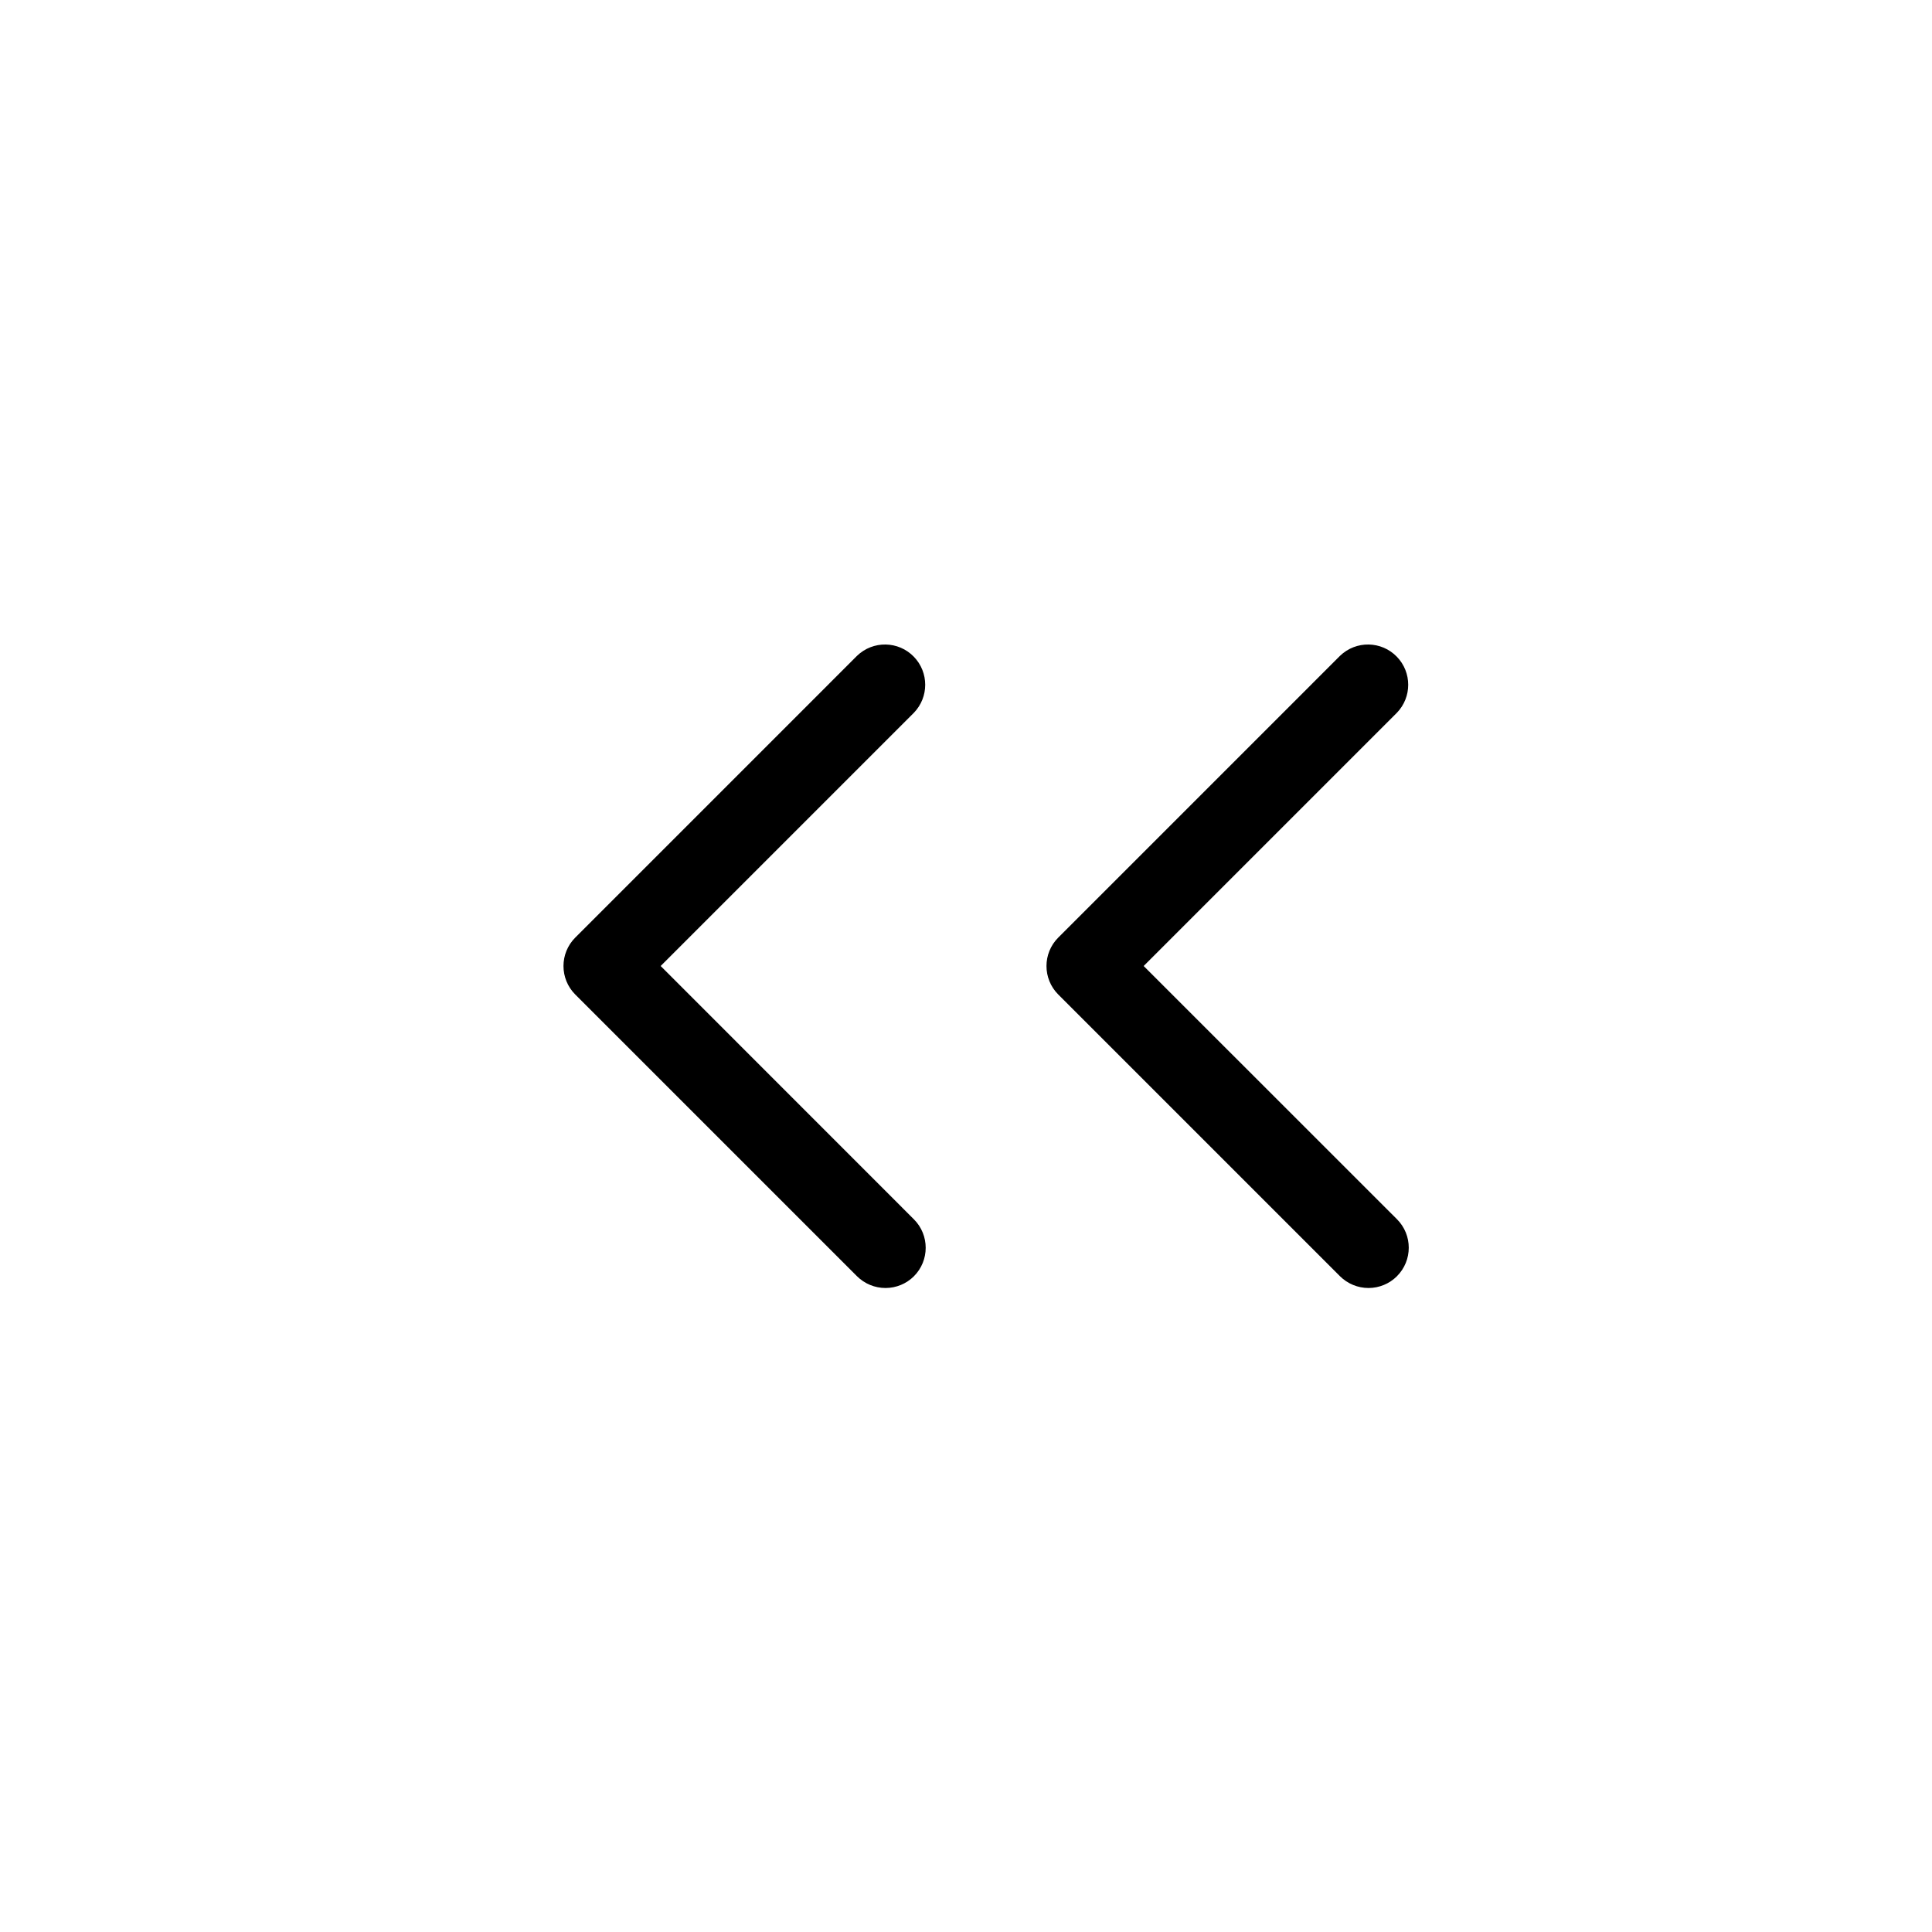
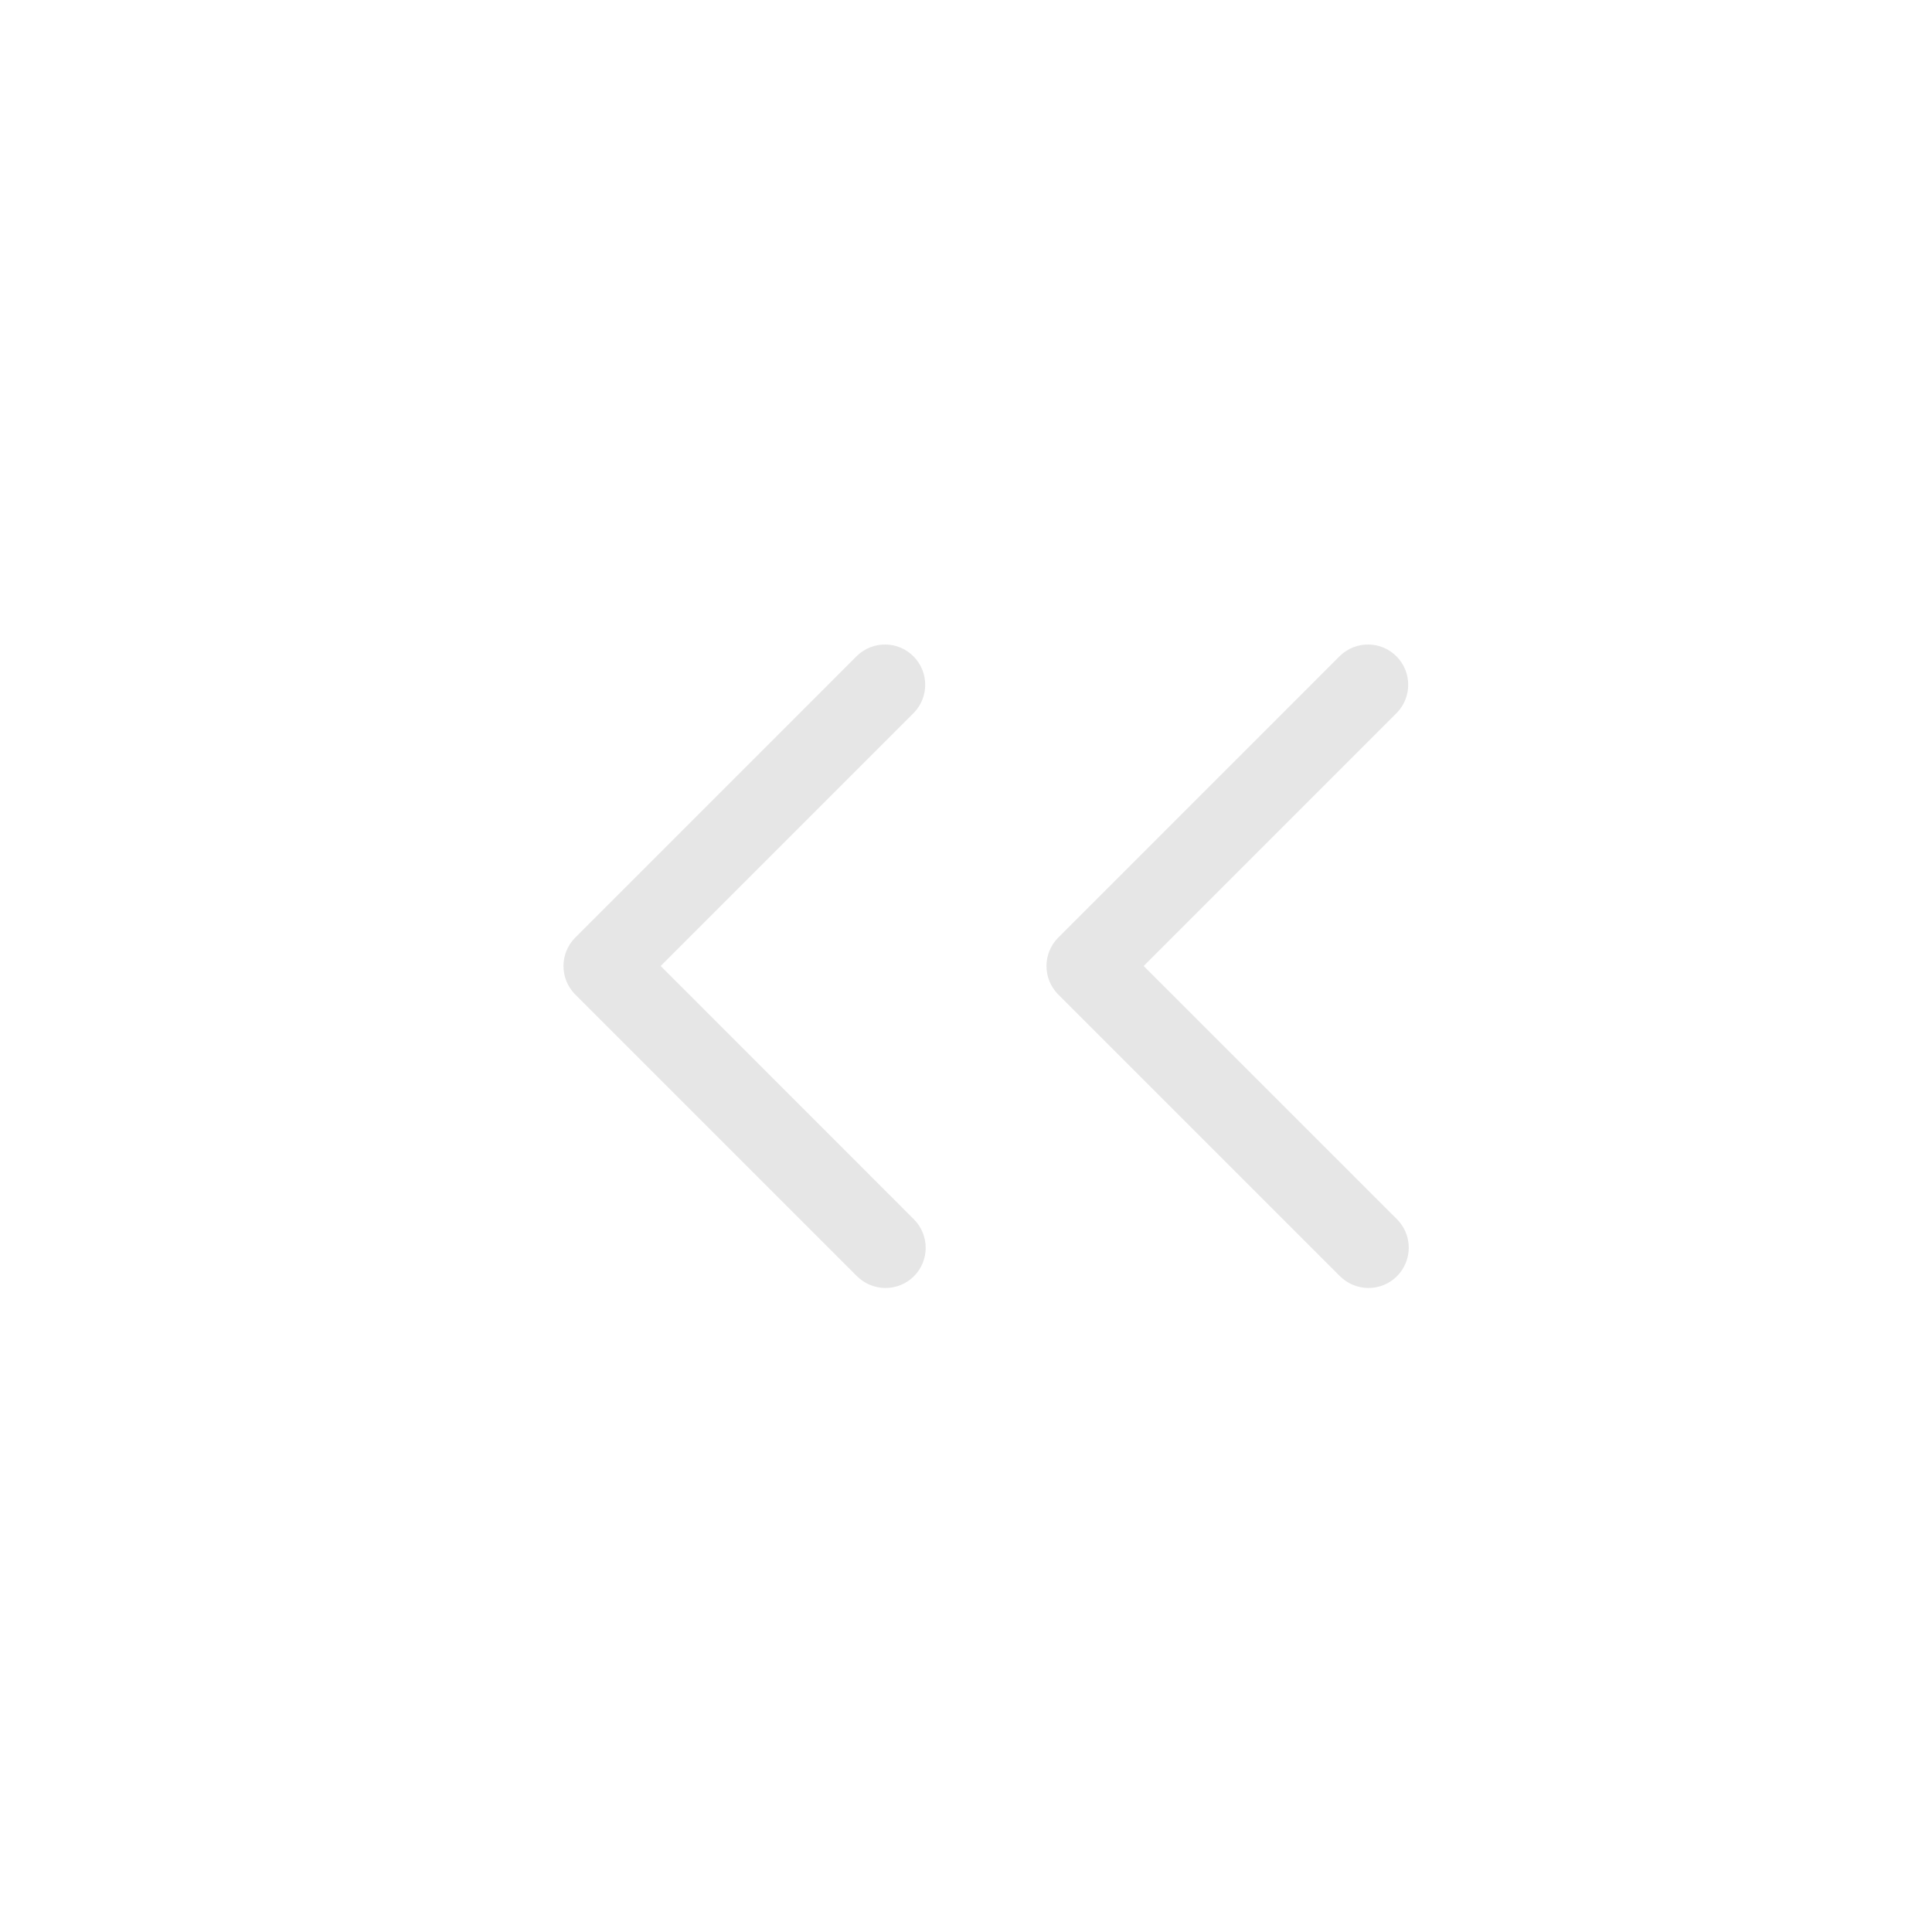
<svg xmlns="http://www.w3.org/2000/svg" enable-background="new 0 0 24 24" viewBox="0 0 24 24" height="512" width="512">
-   <path d="M8.207,12l3.146-3.146c0.187-0.194,0.187-0.501,0-0.695c-0.192-0.199-0.508-0.204-0.707-0.012l-3.5,3.5c-0,0-0,0-0,0c-0.195,0.195-0.195,0.512,0,0.707l3.5,3.5C10.74,15.947,10.867,16,11,16c0.133,0,0.26-0.053,0.353-0.146c0.195-0.195,0.195-0.512,0-0.707L8.207,12z M17.354,15.146L14.207,12l3.146-3.146c0.187-0.194,0.187-0.501,0-0.695c-0.192-0.199-0.508-0.204-0.707-0.012l-3.5,3.5c-0,0-0,0-0,0c-0.195,0.195-0.195,0.512,0,0.707l3.5,3.5C16.74,15.947,16.867,16,17,16c0.133,0,0.26-0.053,0.353-0.146C17.549,15.658,17.549,15.342,17.354,15.146z" />
+   <path d="M8.207,12l3.146-3.146c0.187-0.194,0.187-0.501,0-0.695c-0.192-0.199-0.508-0.204-0.707-0.012l-3.5,3.5c-0,0-0,0-0,0c-0.195,0.195-0.195,0.512,0,0.707l3.5,3.5C10.74,15.947,10.867,16,11,16c0.133,0,0.26-0.053,0.353-0.146c0.195-0.195,0.195-0.512,0-0.707L8.207,12z M17.354,15.146L14.207,12l3.146-3.146c0.187-0.194,0.187-0.501,0-0.695c-0.192-0.199-0.508-0.204-0.707-0.012l-3.5,3.5c-0,0-0,0-0,0c-0.195,0.195-0.195,0.512,0,0.707l3.5,3.5C16.74,15.947,16.867,16,17,16c0.133,0,0.26-0.053,0.353-0.146C17.549,15.658,17.549,15.342,17.354,15.146z" fill="rgba(220, 220, 220, 0.7)" />
</svg>
